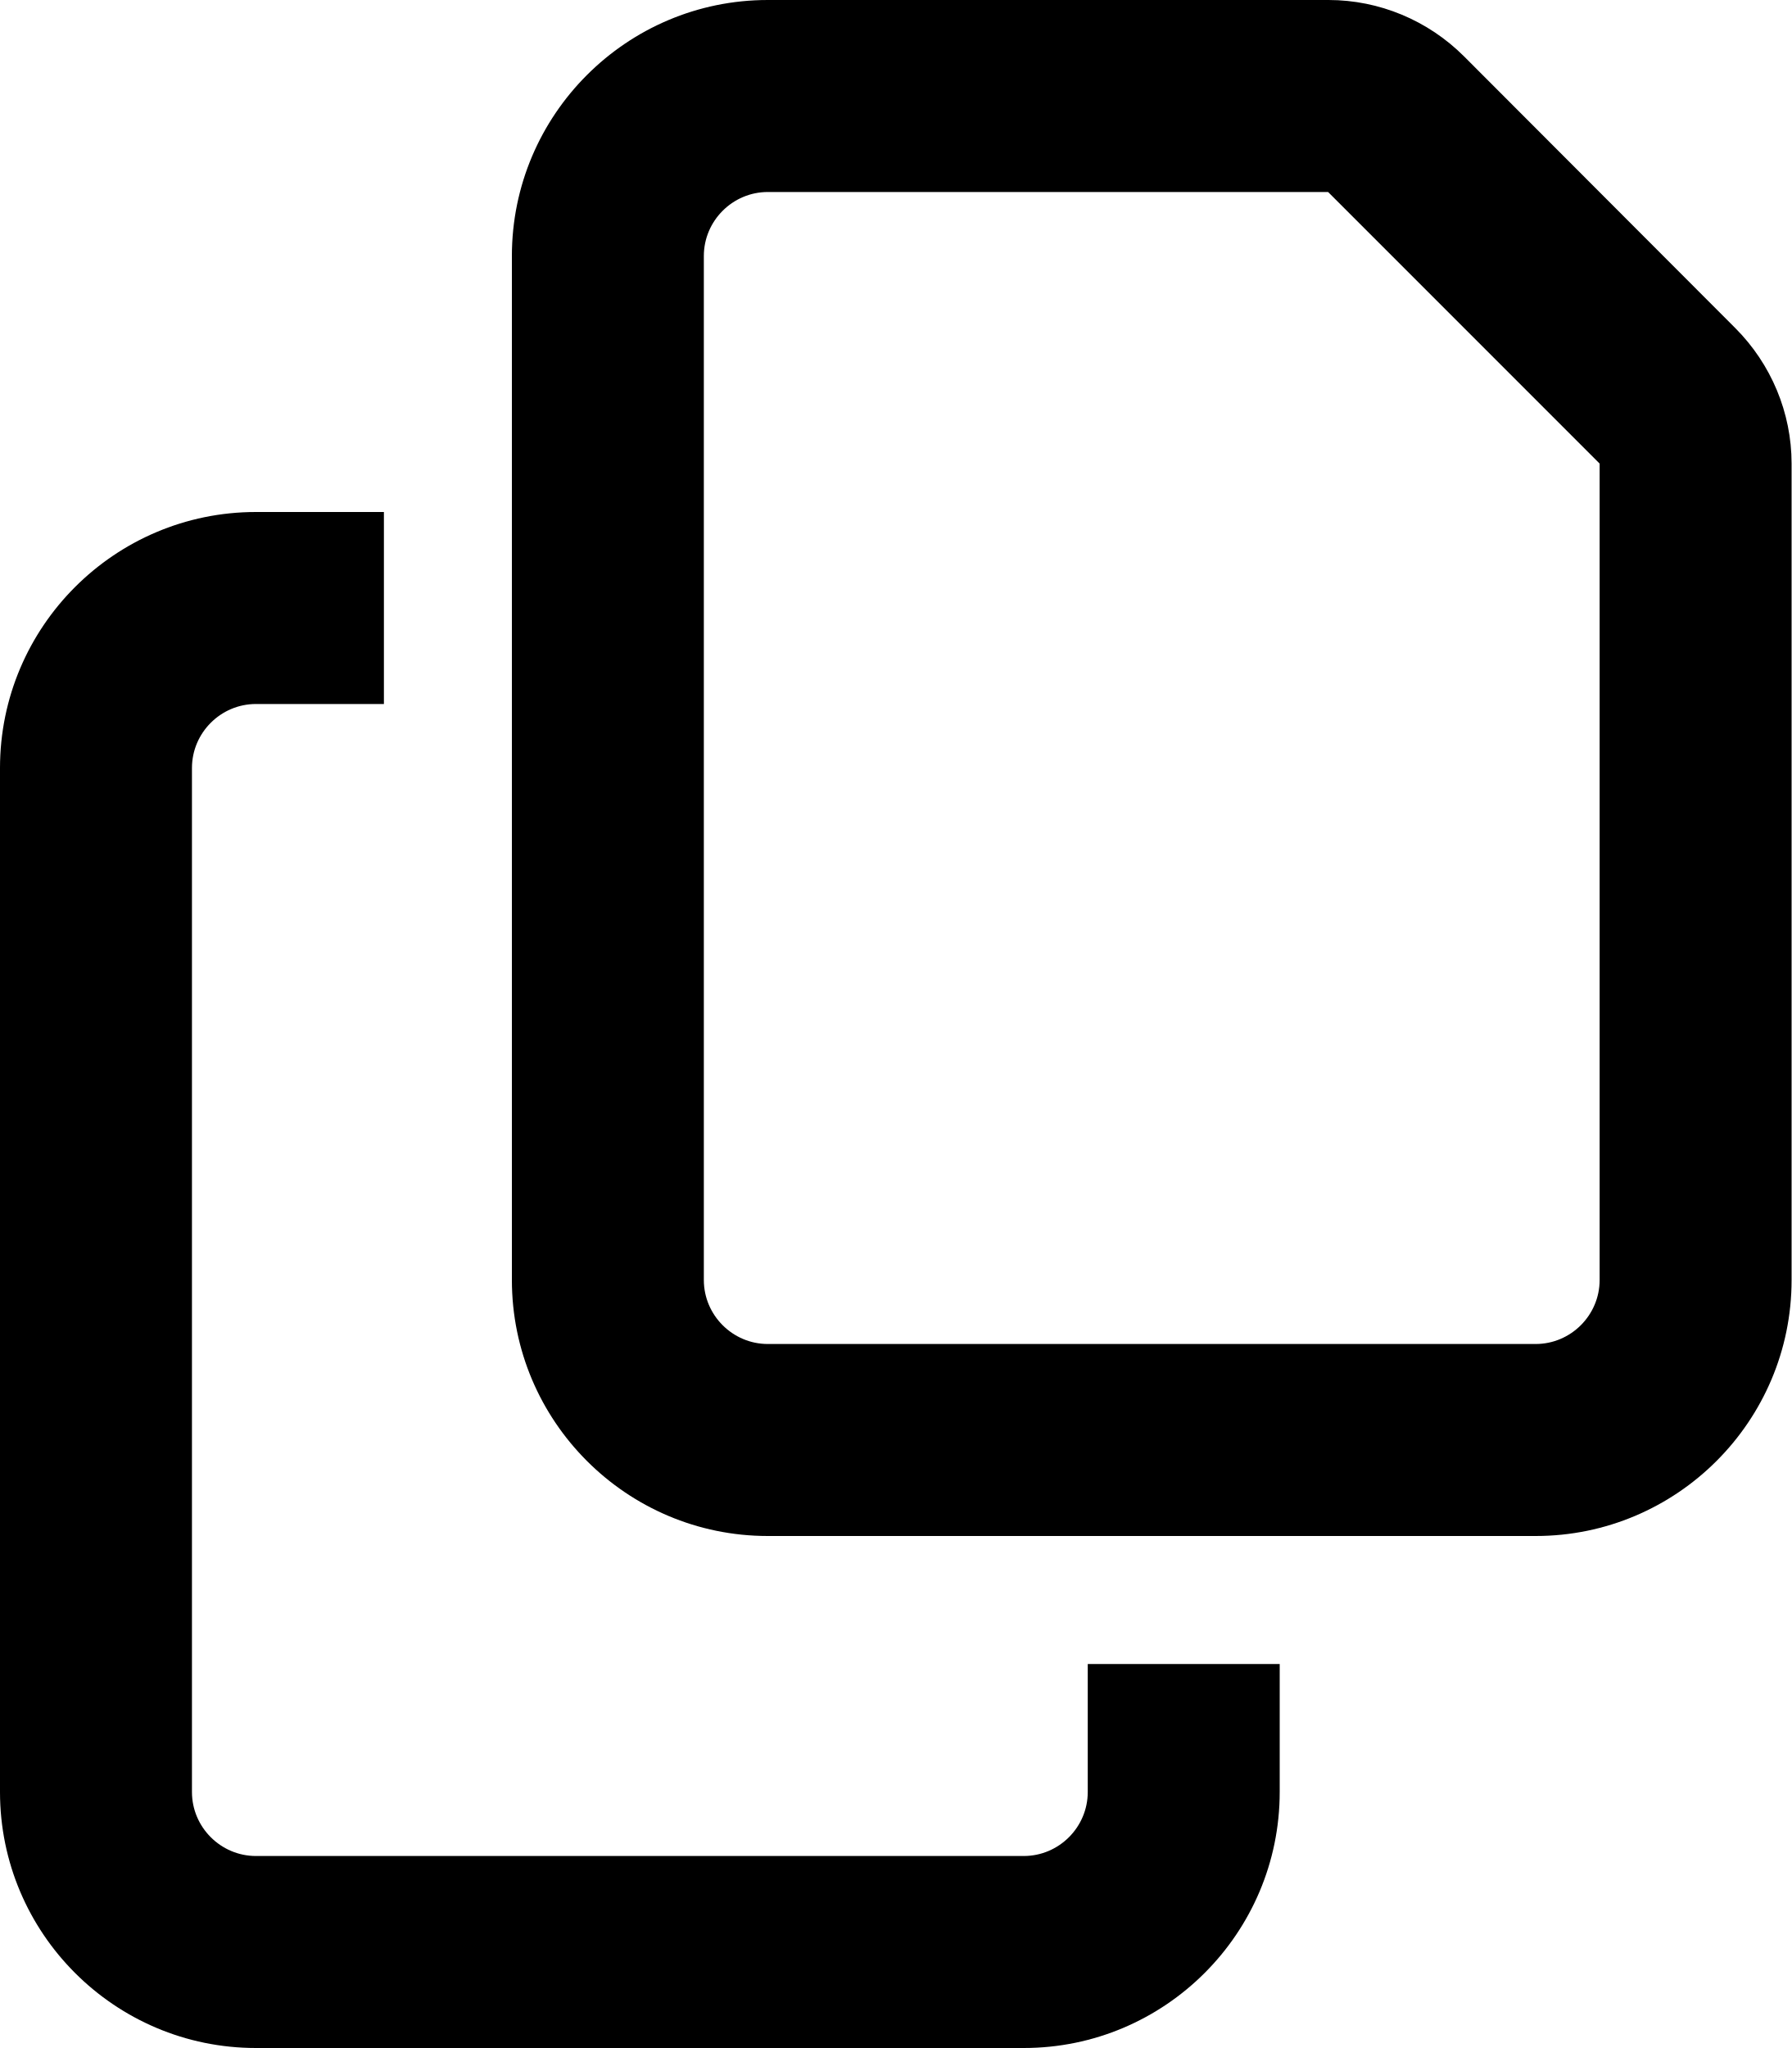
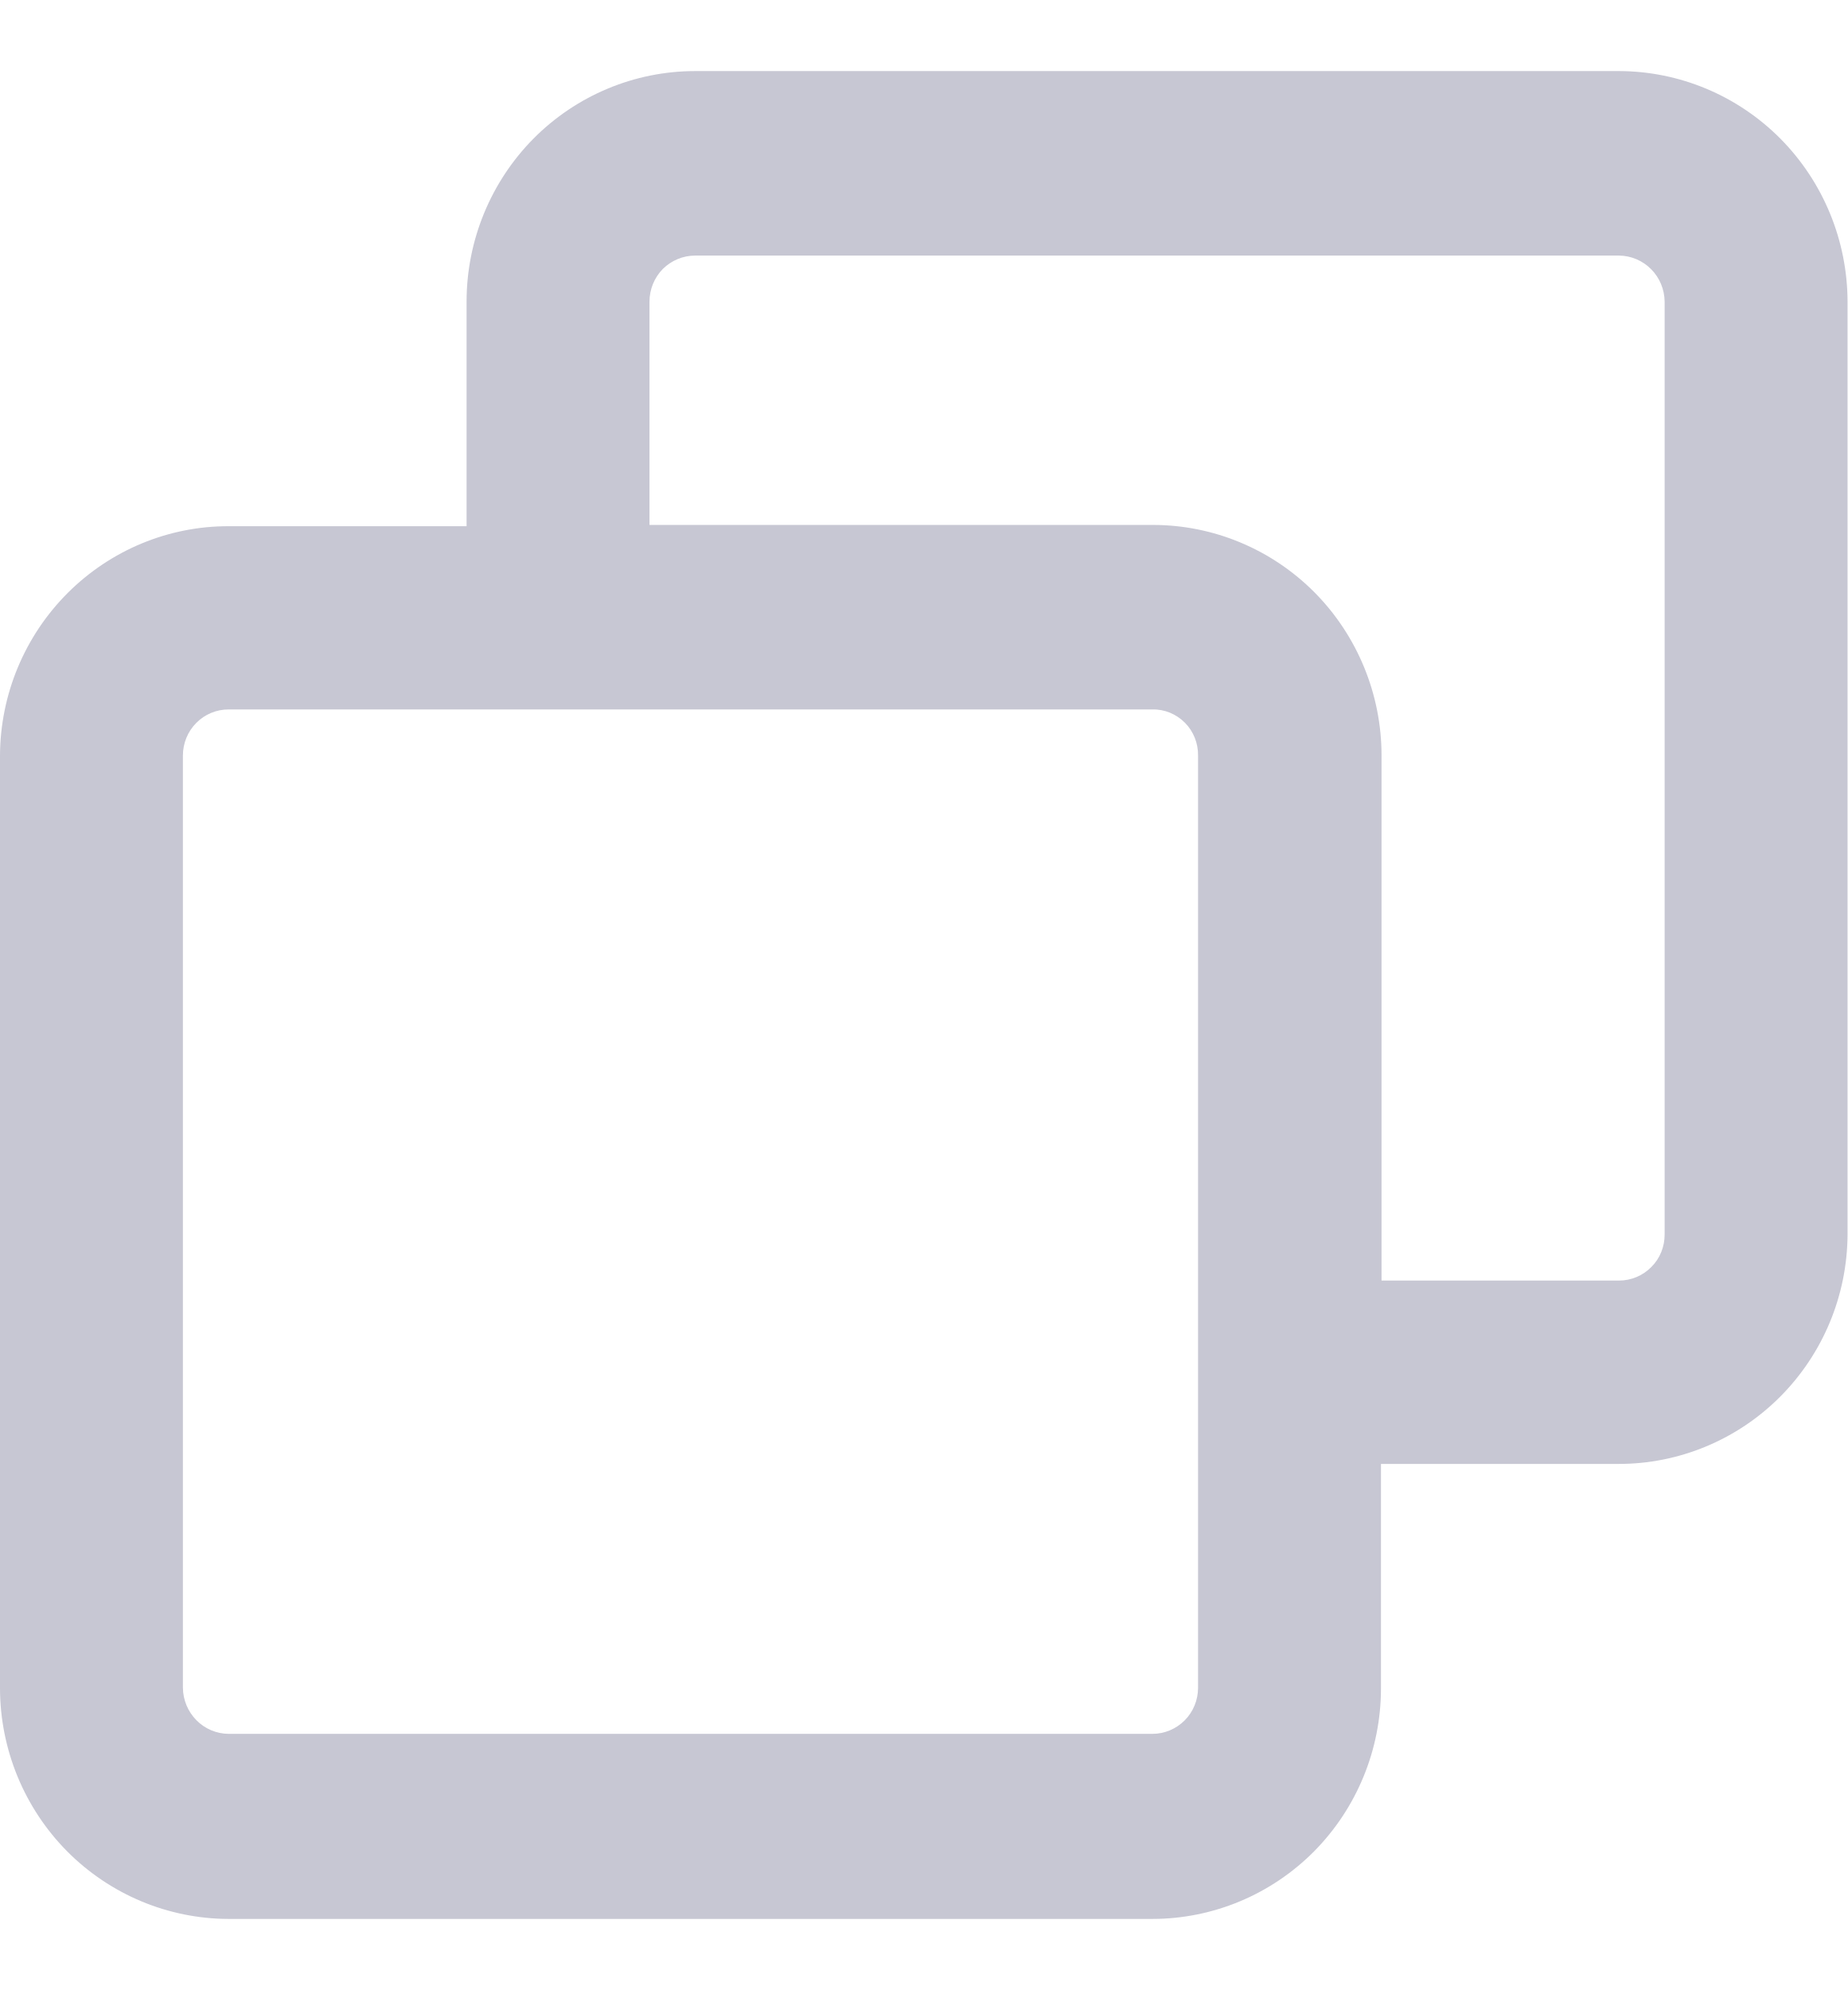
- <svg xmlns="http://www.w3.org/2000/svg" viewBox="0 0 448 512">
-   <path d="M384 336H192c-8.8 0-16-7.2-16-16V64c0-8.8 7.2-16 16-16l140.1 0L400 115.9V320c0 8.8-7.2 16-16 16zM192 384H384c35.3 0 64-28.7 64-64V115.9c0-12.7-5.1-24.9-14.1-33.9L366.1 14.1c-9-9-21.2-14.1-33.9-14.1H192c-35.3 0-64 28.7-64 64V320c0 35.3 28.7 64 64 64zM64 128c-35.3 0-64 28.7-64 64V448c0 35.3 28.7 64 64 64H256c35.3 0 64-28.7 64-64V416H272v32c0 8.8-7.2 16-16 16H64c-8.8 0-16-7.2-16-16V192c0-8.8 7.2-16 16-16H96V128H64z" />
+ <svg xmlns="http://www.w3.org/2000/svg" width="13" height="14" viewBox="0 0 13 14" fill="none">
+   <path d="M11.392 0.5H4.892C4.465 0.5 4.056 0.671 3.754 0.975C3.453 1.279 3.283 1.692 3.283 2.122V3.702H1.612C1.187 3.7 0.778 3.87 0.476 4.172C0.173 4.475 0.002 4.886 0 5.315V11.878C0.001 12.308 0.171 12.72 0.472 13.024C0.774 13.328 1.182 13.499 1.608 13.5H8.108C8.535 13.5 8.944 13.329 9.246 13.025C9.547 12.721 9.717 12.308 9.717 11.878V10.299H11.387C11.813 10.3 12.222 10.13 12.524 9.828C12.827 9.525 12.998 9.114 13 8.685V2.122C12.999 1.692 12.829 1.28 12.528 0.976C12.226 0.672 11.818 0.501 11.392 0.5ZM8.43 11.874C8.43 11.96 8.396 12.043 8.336 12.103C8.275 12.164 8.194 12.198 8.108 12.198H1.608C1.523 12.197 1.442 12.163 1.382 12.102C1.322 12.041 1.288 11.96 1.287 11.874V5.315C1.287 5.229 1.321 5.146 1.381 5.086C1.441 5.025 1.523 4.991 1.608 4.991H8.108C8.194 4.989 8.276 5.023 8.337 5.084C8.398 5.145 8.431 5.229 8.43 5.315V11.878L8.43 11.874ZM11.713 8.685C11.713 8.771 11.68 8.854 11.619 8.914C11.559 8.975 11.477 9.009 11.392 9.009H9.721V5.315C9.721 4.885 9.551 4.472 9.25 4.168C8.948 3.864 8.539 3.693 8.112 3.693H4.57V2.122C4.57 2.036 4.604 1.953 4.664 1.892C4.725 1.832 4.806 1.798 4.892 1.798H11.392C11.477 1.799 11.558 1.833 11.618 1.894C11.678 1.954 11.712 2.036 11.713 2.122L11.713 8.685Z" fill="#C7C7D3" />
</svg>
